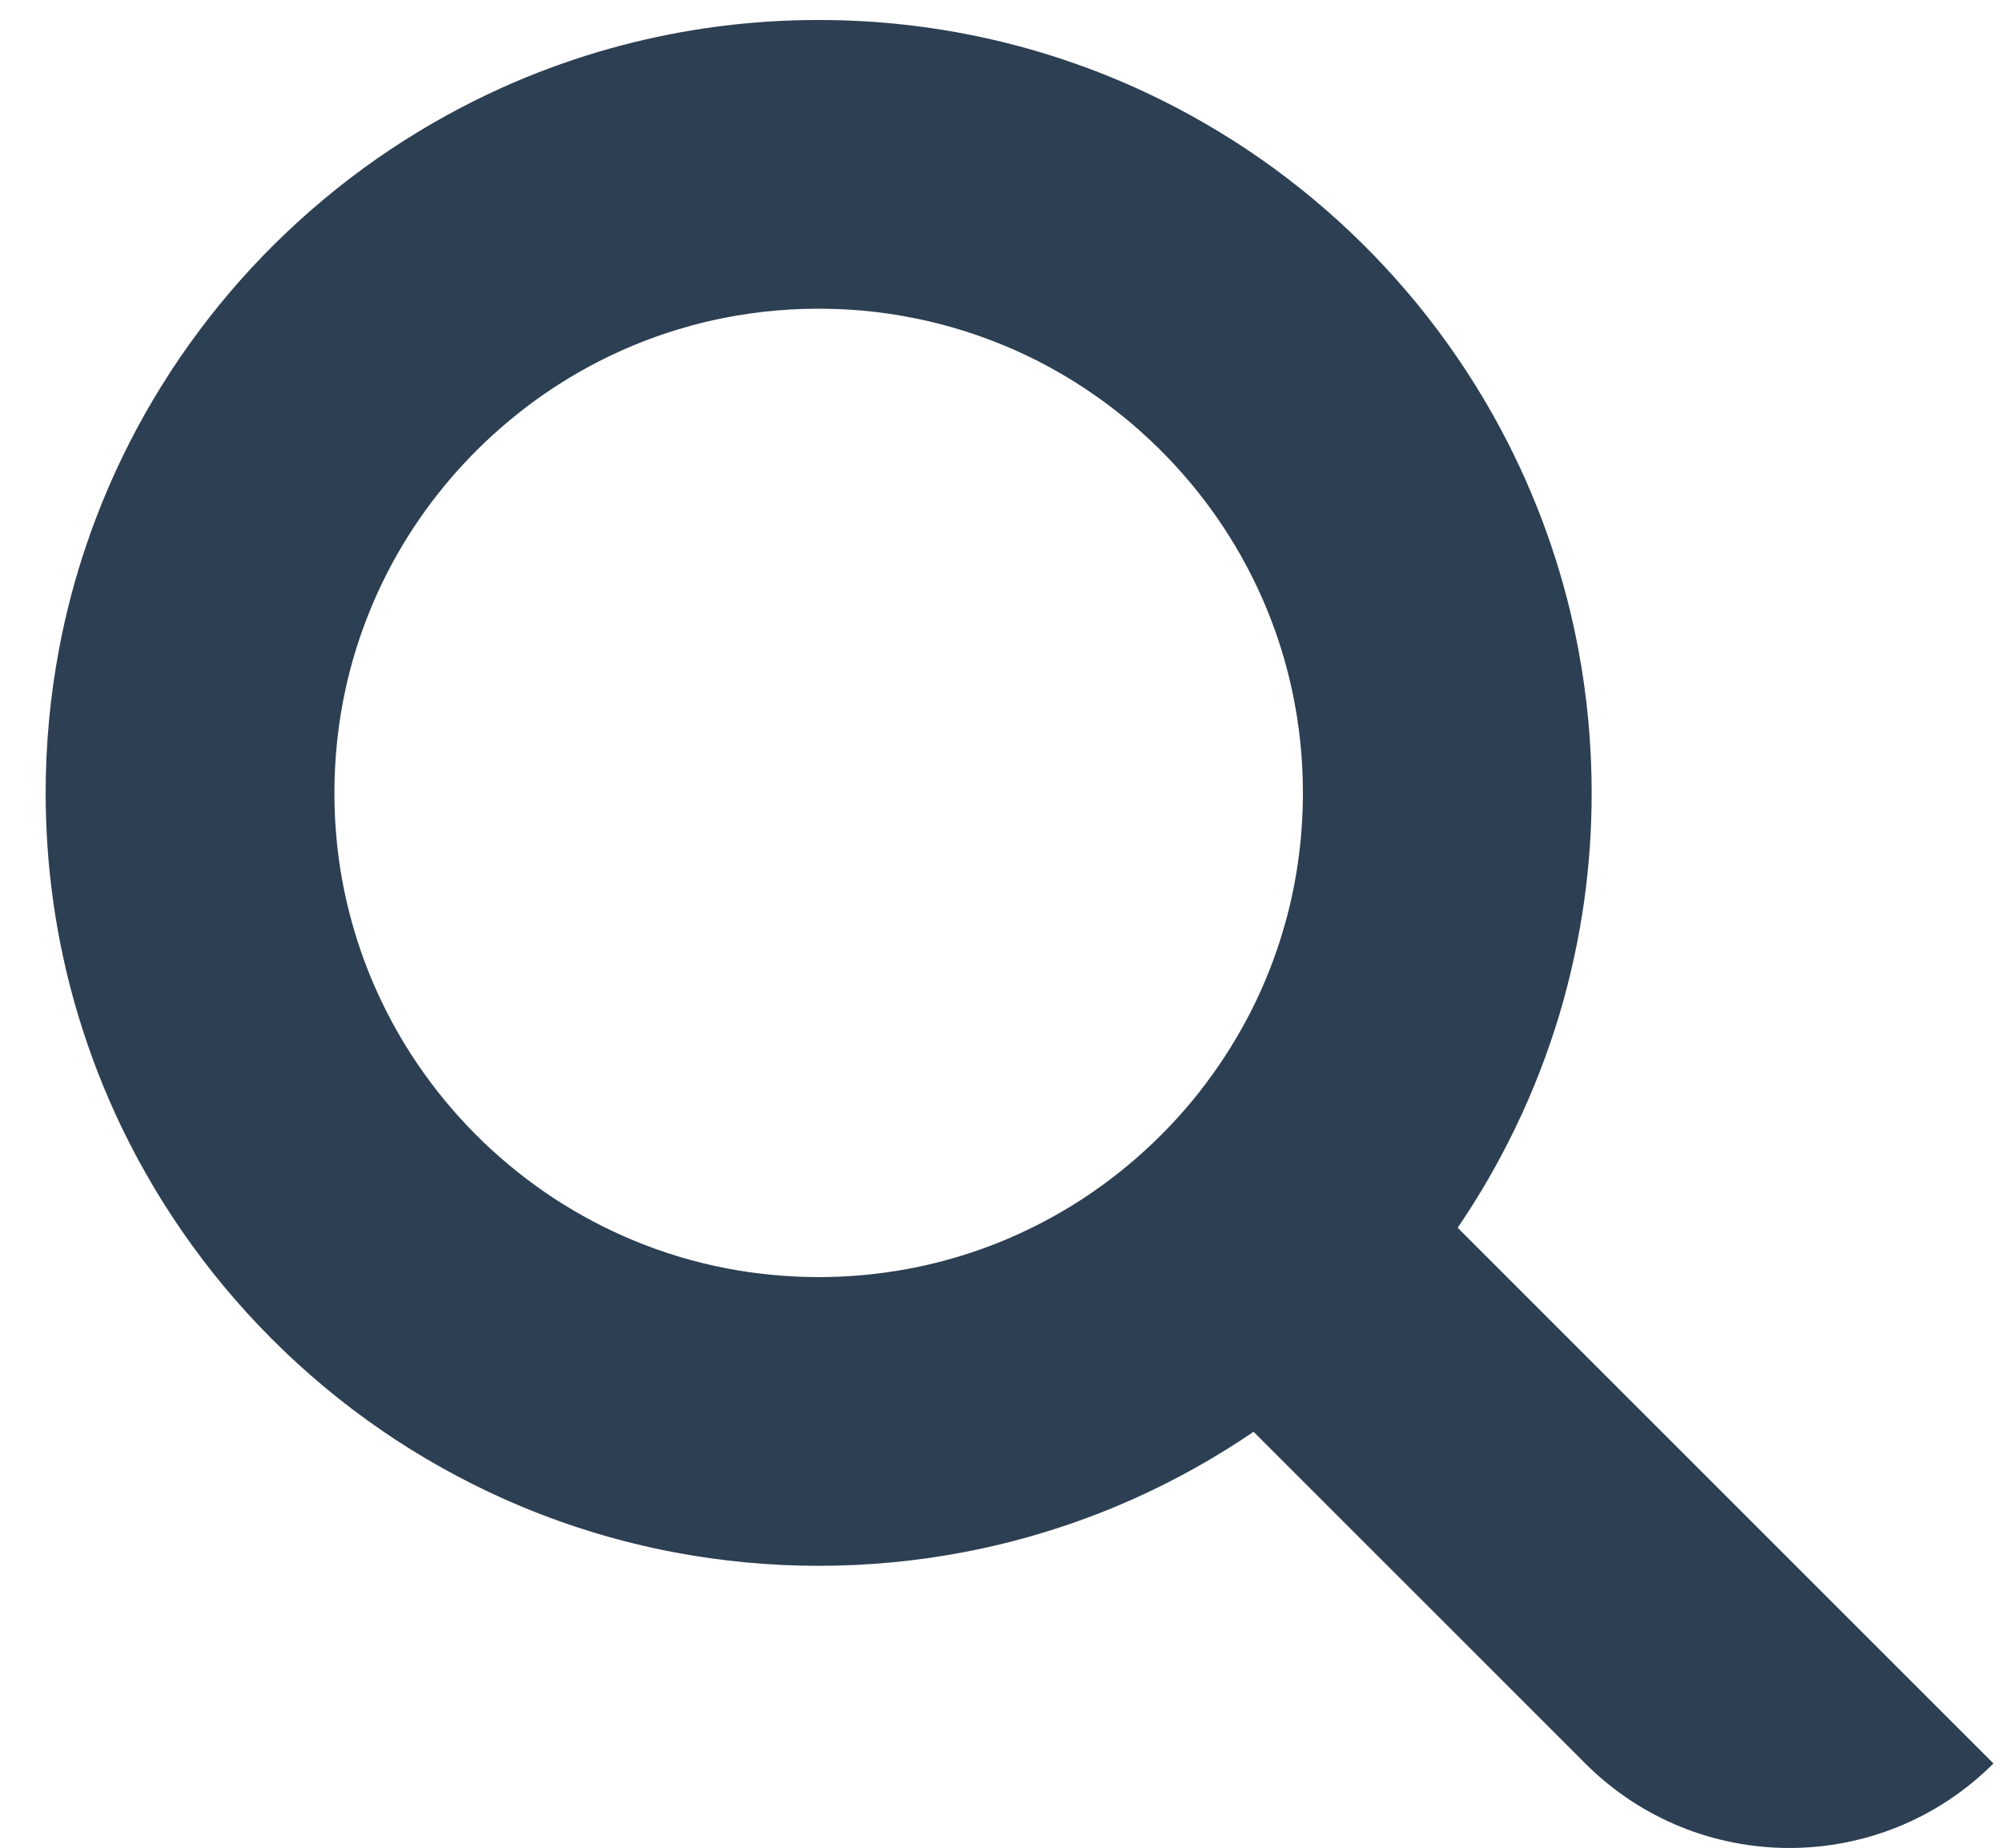
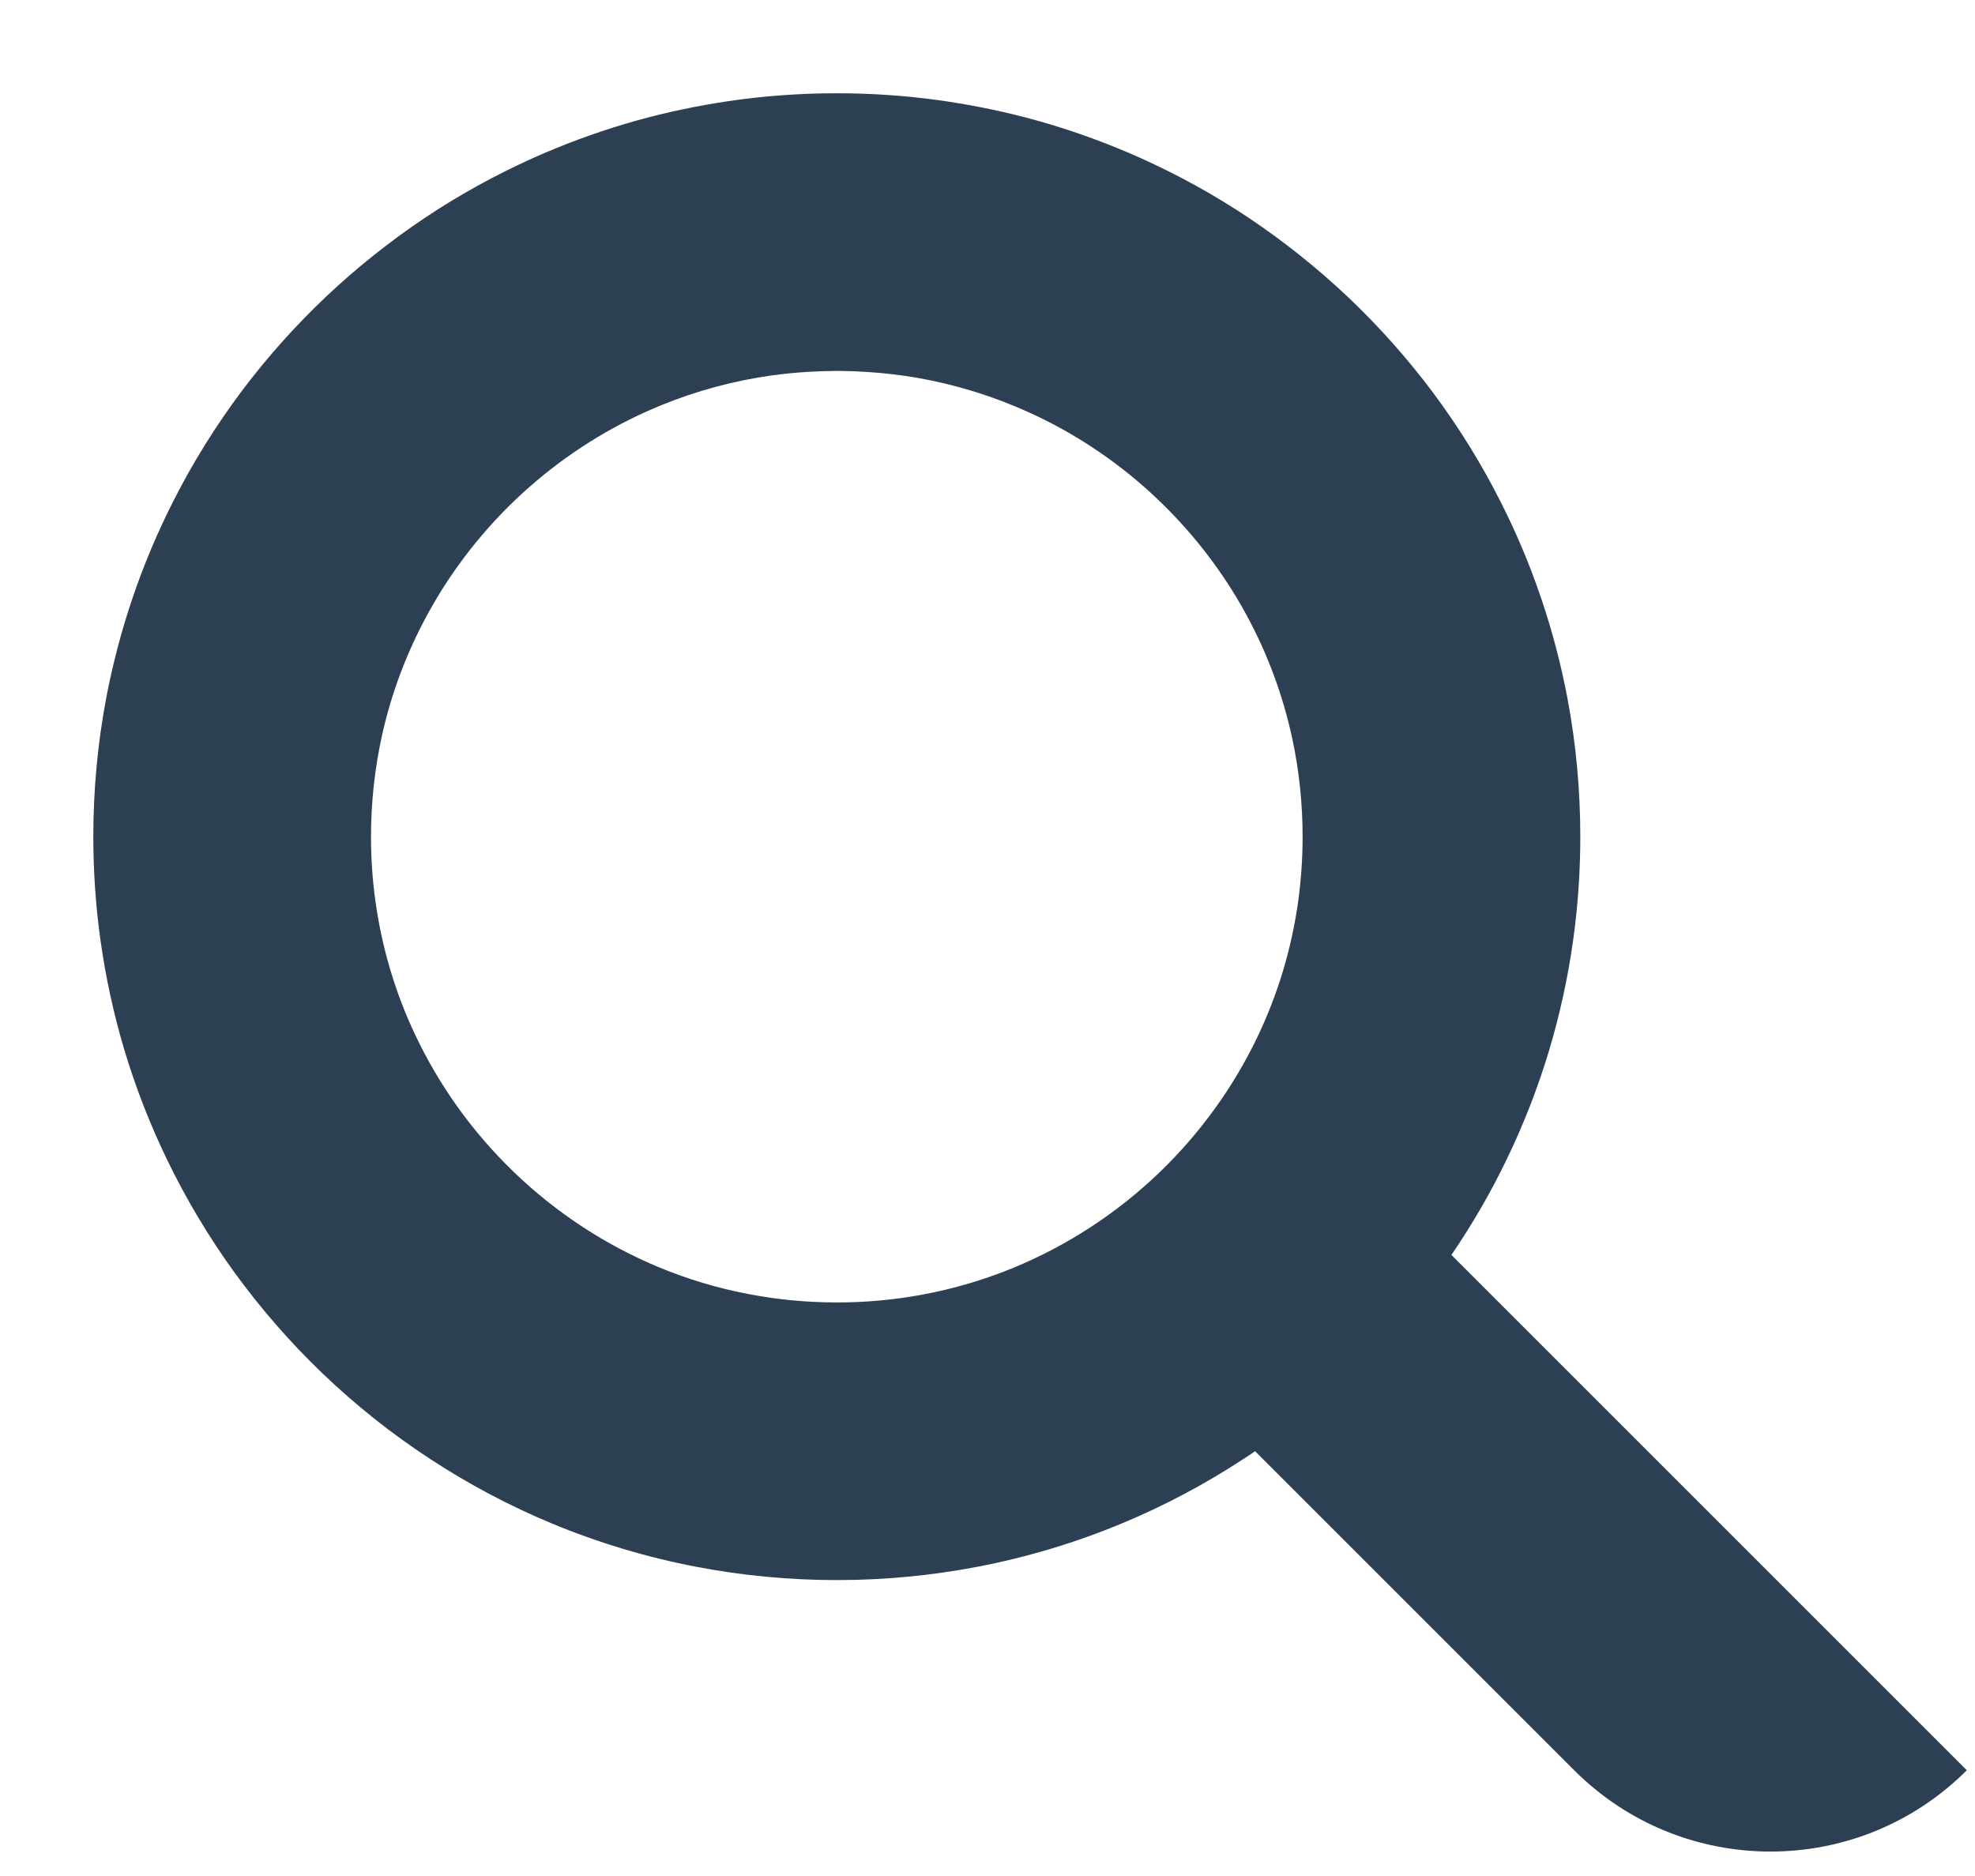
- <svg xmlns="http://www.w3.org/2000/svg" width="26px" height="24px" viewBox="0 0 26 24" version="1.1">
+ <svg xmlns="http://www.w3.org/2000/svg" width="20px" height="19px" viewBox="0 0 20 19" version="1.1">
  <defs />
  <g id="Symbols" stroke="none" stroke-width="1" fill="none" fill-rule="evenodd">
-     <g id="tab_bar_drive" transform="translate(-34, -15)">
-       <g id="Group-7" transform="translate(0, -1)">
-         <g id="Group" transform="translate(32, 11)">
-           <g id="icon_search">
-             <rect id="Rectangle" fill-opacity="0" fill="#909090" x="0" y="0" width="32" height="32" />
-             <path d="M18.28,23.597 C18.226,23.634 18.172,23.67 18.117,23.706 C17.6,24.044 17.052,24.335 16.482,24.572 C15.854,24.833 15.199,25.03 14.531,25.158 C13.906,25.278 13.269,25.338 12.632,25.338 C11.995,25.338 11.358,25.278 10.733,25.158 C10.065,25.03 9.41,24.833 8.782,24.572 C8.212,24.335 7.664,24.044 7.146,23.706 C6.625,23.365 6.135,22.975 5.685,22.543 C5.25,22.126 4.853,21.67 4.499,21.182 C4.149,20.7 3.842,20.186 3.583,19.649 C3.357,19.18 3.168,18.693 3.017,18.194 C2.87,17.706 2.761,17.207 2.69,16.702 C2.625,16.237 2.593,15.768 2.593,15.299 C2.593,14.672 2.651,14.046 2.767,13.43 C2.853,12.973 2.971,12.521 3.121,12.08 C3.274,11.627 3.461,11.184 3.678,10.757 C3.939,10.244 4.244,9.754 4.588,9.294 C4.931,8.835 5.313,8.406 5.729,8.012 C6.145,7.618 6.594,7.259 7.071,6.941 C7.534,6.633 8.022,6.362 8.53,6.134 C8.931,5.954 9.345,5.801 9.766,5.675 C10.174,5.554 10.59,5.458 11.011,5.39 C11.355,5.334 11.703,5.296 12.052,5.276 C12.234,5.266 12.417,5.26 12.6,5.26 L12.664,5.26 C12.847,5.26 13.03,5.266 13.212,5.276 C13.561,5.296 13.909,5.334 14.253,5.39 C14.674,5.458 15.09,5.554 15.498,5.675 C15.919,5.801 16.333,5.954 16.734,6.134 C17.242,6.362 17.73,6.633 18.193,6.941 C18.67,7.259 19.119,7.618 19.535,8.012 C19.951,8.406 20.333,8.835 20.676,9.294 C21.02,9.754 21.325,10.244 21.586,10.757 C21.803,11.184 21.99,11.627 22.143,12.08 C22.293,12.521 22.411,12.973 22.497,13.43 C22.613,14.046 22.671,14.672 22.671,15.299 C22.671,15.768 22.639,16.237 22.574,16.702 C22.503,17.207 22.393,17.706 22.247,18.194 C22.096,18.693 21.907,19.18 21.68,19.649 C21.463,20.1 21.212,20.534 20.931,20.947 L27.889,27.905 L27.889,27.905 C26.425,29.369 24.052,29.369 22.588,27.905 L18.28,23.597 Z M12.611,9.01 C12.496,9.01 12.381,9.013 12.265,9.02 C12.034,9.033 11.803,9.059 11.574,9.098 C11.054,9.186 10.546,9.34 10.065,9.556 C9.453,9.83 8.887,10.204 8.392,10.657 C7.879,11.126 7.443,11.679 7.109,12.289 C6.827,12.805 6.618,13.36 6.491,13.934 C6.392,14.382 6.343,14.84 6.343,15.299 C6.343,15.594 6.363,15.889 6.404,16.182 C6.447,16.49 6.514,16.796 6.603,17.094 C6.694,17.4 6.808,17.698 6.945,17.986 C7.105,18.324 7.295,18.647 7.513,18.95 C7.737,19.264 7.99,19.556 8.267,19.824 C8.554,20.1 8.866,20.35 9.199,20.568 C9.518,20.776 9.855,20.955 10.205,21.102 C10.602,21.269 11.016,21.394 11.439,21.475 C11.825,21.549 12.218,21.586 12.611,21.588 C13.005,21.589 13.399,21.554 13.787,21.482 C14.21,21.404 14.625,21.281 15.024,21.117 C15.387,20.967 15.736,20.783 16.065,20.568 C16.387,20.357 16.69,20.116 16.969,19.85 C17.257,19.576 17.52,19.274 17.751,18.95 C17.961,18.657 18.146,18.346 18.303,18.021 C18.447,17.722 18.567,17.412 18.661,17.094 C18.747,16.808 18.811,16.516 18.854,16.221 C18.899,15.915 18.921,15.607 18.921,15.299 C18.921,14.853 18.875,14.408 18.781,13.972 C18.657,13.391 18.448,12.828 18.164,12.306 C17.829,11.689 17.39,11.13 16.872,10.657 C16.387,10.213 15.832,9.844 15.233,9.571 C14.754,9.353 14.247,9.196 13.729,9.105 C13.5,9.064 13.27,9.037 13.039,9.022 C12.924,9.015 12.809,9.011 12.694,9.01 C12.666,9.01 12.639,9.01 12.611,9.01 L12.611,9.01 Z" id="Fill-14" fill="#2D3F52" />
+     <g id="search_bar_light" transform="translate(-17, -13)">
+       <g id="icon_search">
+         <g transform="translate(16, 10)">
+           <g id="Group">
+             <rect id="Rectangle" fill-opacity="0" fill="#909090" x="0" y="0" width="24" height="24" />
+             <path d="M13.71,17.698 C13.67,17.726 13.629,17.753 13.588,17.779 C13.2,18.033 12.789,18.251 12.361,18.429 C11.89,18.625 11.399,18.772 10.899,18.868 C10.429,18.958 9.952,19.003 9.474,19.003 C8.996,19.003 8.519,18.958 8.049,18.868 C7.549,18.772 7.058,18.625 6.587,18.429 C6.159,18.251 5.748,18.033 5.36,17.779 C4.969,17.524 4.601,17.231 4.264,16.908 C3.938,16.595 3.64,16.253 3.374,15.887 C3.112,15.525 2.882,15.14 2.688,14.737 C2.518,14.385 2.376,14.02 2.263,13.646 C2.153,13.279 2.071,12.905 2.018,12.526 C1.969,12.178 1.945,11.826 1.945,11.474 C1.945,11.004 1.988,10.534 2.075,10.073 C2.14,9.729 2.229,9.391 2.341,9.06 C2.456,8.72 2.596,8.388 2.759,8.068 C2.954,7.683 3.183,7.316 3.441,6.97 C3.699,6.626 3.985,6.305 4.297,6.009 C4.609,5.714 4.946,5.445 5.303,5.206 C5.65,4.974 6.017,4.772 6.397,4.601 C6.698,4.466 7.008,4.351 7.325,4.256 C7.631,4.165 7.943,4.094 8.258,4.043 C8.517,4 8.777,3.972 9.039,3.957 C9.176,3.949 9.313,3.945 9.45,3.945 L9.498,3.945 C9.635,3.945 9.772,3.949 9.909,3.957 C10.171,3.972 10.431,4 10.69,4.043 C11.005,4.094 11.317,4.165 11.623,4.256 C11.94,4.351 12.25,4.466 12.551,4.601 C12.931,4.772 13.298,4.974 13.645,5.206 C14.002,5.445 14.339,5.714 14.651,6.009 C14.963,6.305 15.249,6.626 15.507,6.97 C15.765,7.316 15.994,7.683 16.189,8.068 C16.352,8.388 16.492,8.72 16.607,9.06 C16.719,9.391 16.808,9.729 16.873,10.073 C16.96,10.534 17.003,11.004 17.003,11.474 C17.003,11.826 16.979,12.178 16.93,12.526 C16.877,12.905 16.795,13.279 16.685,13.646 C16.572,14.02 16.43,14.385 16.26,14.737 C16.098,15.075 15.909,15.4 15.698,15.71 L20.917,20.929 L20.917,20.929 C19.819,22.027 18.039,22.027 16.941,20.929 L13.71,17.698 Z M9.459,6.757 C9.372,6.758 9.286,6.76 9.199,6.765 C9.025,6.775 8.852,6.794 8.681,6.823 C8.291,6.889 7.91,7.005 7.549,7.167 C7.09,7.373 6.665,7.653 6.294,7.992 C5.909,8.344 5.582,8.759 5.332,9.217 C5.12,9.604 4.963,10.02 4.868,10.45 C4.794,10.786 4.757,11.13 4.757,11.474 C4.757,11.695 4.772,11.917 4.803,12.136 C4.836,12.368 4.885,12.597 4.952,12.821 C5.02,13.05 5.106,13.274 5.209,13.49 C5.329,13.743 5.472,13.985 5.635,14.213 C5.803,14.448 5.993,14.667 6.201,14.868 C6.415,15.075 6.65,15.262 6.9,15.426 C7.138,15.582 7.391,15.716 7.654,15.827 C7.952,15.952 8.262,16.046 8.579,16.106 C8.869,16.162 9.164,16.19 9.459,16.191 C9.754,16.192 10.049,16.166 10.34,16.112 C10.658,16.053 10.969,15.961 11.268,15.838 C11.54,15.725 11.802,15.587 12.048,15.426 C12.29,15.268 12.518,15.087 12.727,14.888 C12.943,14.682 13.14,14.455 13.313,14.213 C13.471,13.993 13.609,13.759 13.727,13.516 C13.835,13.292 13.925,13.059 13.996,12.821 C14.06,12.606 14.108,12.387 14.141,12.165 C14.174,11.937 14.191,11.705 14.191,11.474 C14.191,11.14 14.156,10.806 14.086,10.479 C13.992,10.043 13.836,9.621 13.623,9.229 C13.372,8.767 13.043,8.348 12.654,7.992 C12.29,7.659 11.874,7.383 11.425,7.179 C11.066,7.015 10.686,6.897 10.297,6.828 C10.125,6.798 9.953,6.778 9.779,6.767 C9.693,6.761 9.607,6.758 9.52,6.757 C9.5,6.757 9.479,6.757 9.459,6.757 L9.459,6.757 Z" id="Fill-14" fill="#2D3F52" />
          </g>
        </g>
      </g>
    </g>
  </g>
</svg>
